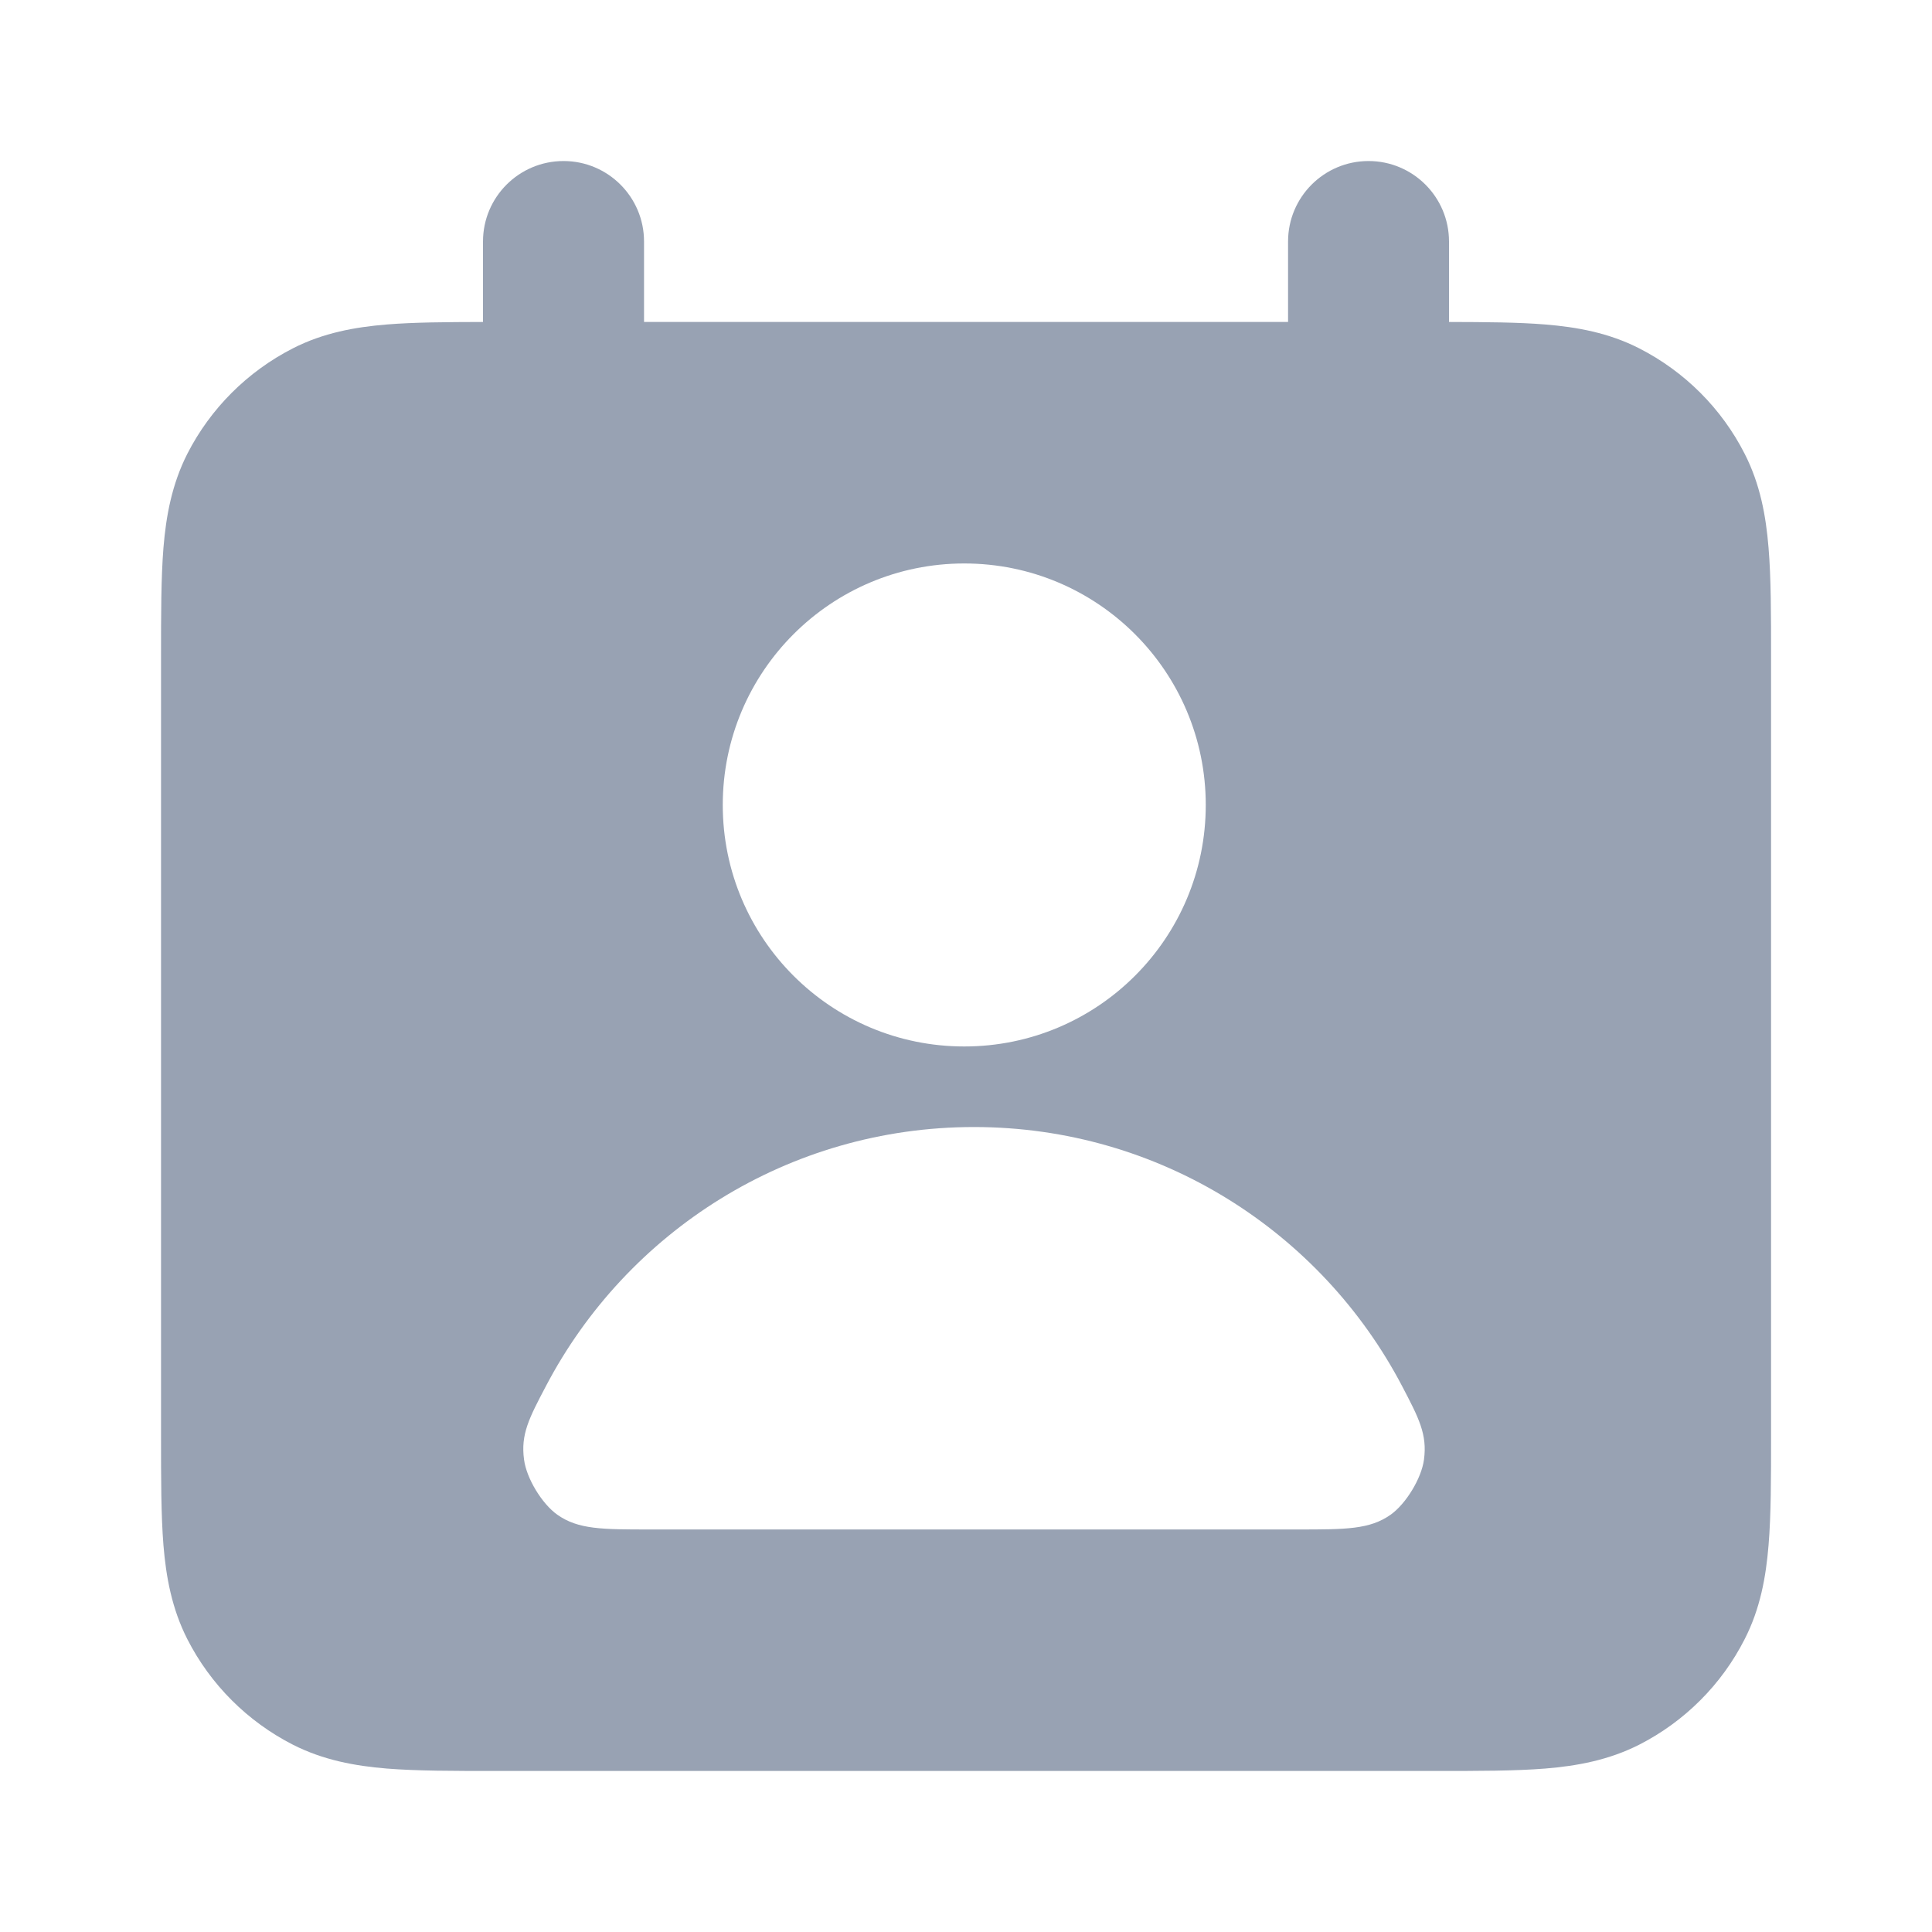
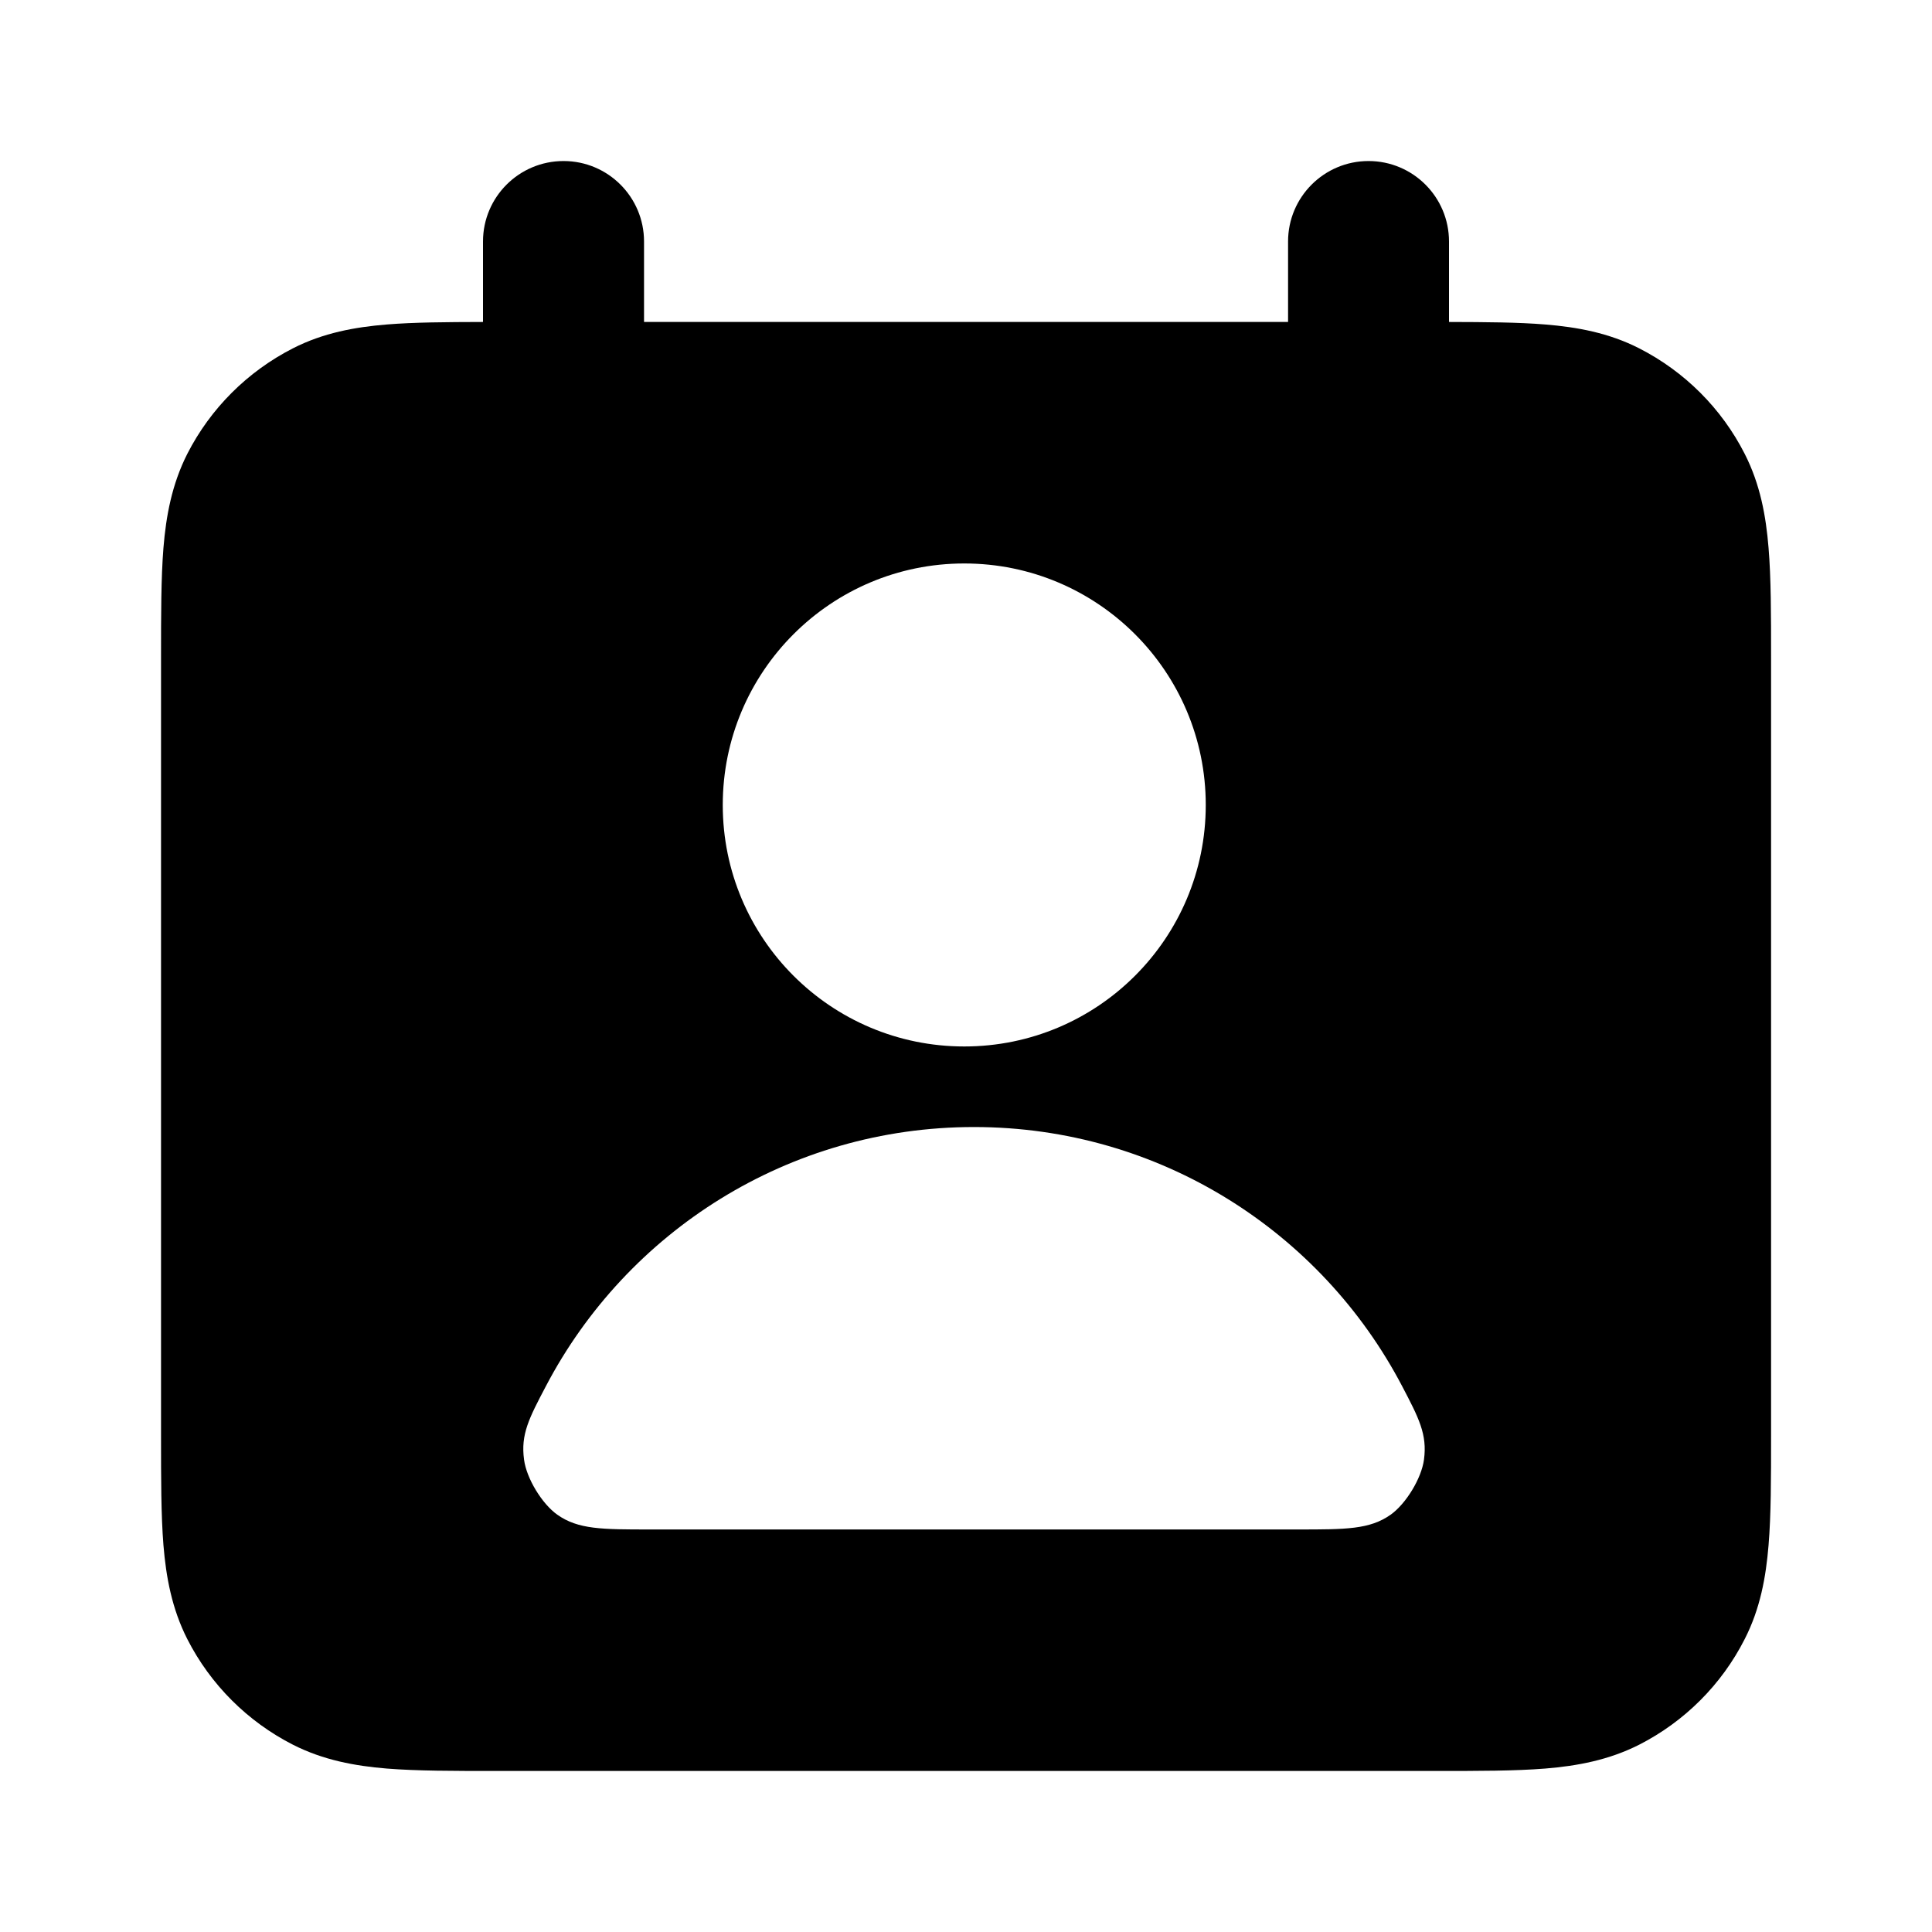
<svg xmlns="http://www.w3.org/2000/svg" width="20" height="20" viewBox="0 0 20 20" fill="none">
-   <path fill-rule="evenodd" clip-rule="evenodd" d="M5.834 1.667C6.294 1.667 6.667 2.04 6.667 2.5V3.333H13.334V2.5C13.334 2.04 13.707 1.667 14.167 1.667C14.627 1.667 15 2.04 15 2.5V3.333C15.383 3.334 15.716 3.336 15.996 3.359C16.326 3.386 16.653 3.445 16.969 3.606C17.439 3.846 17.822 4.228 18.061 4.698C18.222 5.014 18.281 5.341 18.308 5.671C18.334 5.983 18.334 6.362 18.334 6.801V14.866C18.334 15.305 18.334 15.684 18.308 15.996C18.281 16.325 18.222 16.653 18.061 16.968C17.822 17.439 17.439 17.821 16.969 18.061C16.653 18.221 16.326 18.281 15.996 18.308C15.684 18.333 15.305 18.333 14.866 18.333H5.135C4.696 18.333 4.317 18.333 4.004 18.308C3.675 18.281 3.347 18.221 3.032 18.061C2.562 17.821 2.179 17.439 1.939 16.968C1.779 16.653 1.719 16.325 1.692 15.996C1.667 15.684 1.667 15.305 1.667 14.866V6.801C1.667 6.362 1.667 5.983 1.692 5.671C1.719 5.341 1.779 5.014 1.939 4.698C2.179 4.228 2.562 3.846 3.032 3.606C3.347 3.445 3.675 3.386 4.004 3.359C4.284 3.336 4.618 3.334 5 3.333V2.5C5 2.04 5.373 1.667 5.834 1.667ZM12.482 8.333C12.482 9.714 11.363 10.833 9.982 10.833C8.601 10.833 7.482 9.714 7.482 8.333C7.482 6.953 8.601 5.833 9.982 5.833C11.363 5.833 12.482 6.953 12.482 8.333ZM14.513 14.346C13.677 12.753 12.006 11.667 10.083 11.667C8.159 11.667 6.489 12.753 5.653 14.346C5.477 14.68 5.389 14.848 5.425 15.11C5.45 15.304 5.61 15.567 5.769 15.68C5.985 15.833 6.233 15.833 6.727 15.833H13.438C13.932 15.833 14.18 15.833 14.396 15.68C14.555 15.567 14.715 15.304 14.741 15.11C14.776 14.848 14.688 14.68 14.513 14.346Z" fill="#98A2B3" />
+   <path fill-rule="evenodd" clip-rule="evenodd" d="M5.834 1.667C6.294 1.667 6.667 2.04 6.667 2.5V3.333H13.334V2.5C13.334 2.04 13.707 1.667 14.167 1.667C14.627 1.667 15 2.04 15 2.5V3.333C15.383 3.334 15.716 3.336 15.996 3.359C16.326 3.386 16.653 3.445 16.969 3.606C17.439 3.846 17.822 4.228 18.061 4.698C18.222 5.014 18.281 5.341 18.308 5.671C18.334 5.983 18.334 6.362 18.334 6.801V14.866C18.334 15.305 18.334 15.684 18.308 15.996C18.281 16.325 18.222 16.653 18.061 16.968C17.822 17.439 17.439 17.821 16.969 18.061C16.653 18.221 16.326 18.281 15.996 18.308C15.684 18.333 15.305 18.333 14.866 18.333H5.135C4.696 18.333 4.317 18.333 4.004 18.308C3.675 18.281 3.347 18.221 3.032 18.061C2.562 17.821 2.179 17.439 1.939 16.968C1.779 16.653 1.719 16.325 1.692 15.996C1.667 15.684 1.667 15.305 1.667 14.866V6.801C1.667 6.362 1.667 5.983 1.692 5.671C1.719 5.341 1.779 5.014 1.939 4.698C2.179 4.228 2.562 3.846 3.032 3.606C3.347 3.445 3.675 3.386 4.004 3.359C4.284 3.336 4.618 3.334 5 3.333V2.5C5 2.04 5.373 1.667 5.834 1.667ZM12.482 8.333C12.482 9.714 11.363 10.833 9.982 10.833C8.601 10.833 7.482 9.714 7.482 8.333C7.482 6.953 8.601 5.833 9.982 5.833C11.363 5.833 12.482 6.953 12.482 8.333ZM14.513 14.346C13.677 12.753 12.006 11.667 10.083 11.667C8.159 11.667 6.489 12.753 5.653 14.346C5.477 14.68 5.389 14.848 5.425 15.11C5.45 15.304 5.61 15.567 5.769 15.68C5.985 15.833 6.233 15.833 6.727 15.833H13.438C13.932 15.833 14.18 15.833 14.396 15.68C14.555 15.567 14.715 15.304 14.741 15.11C14.776 14.848 14.688 14.68 14.513 14.346Z" fill="currentColor" />
</svg>
